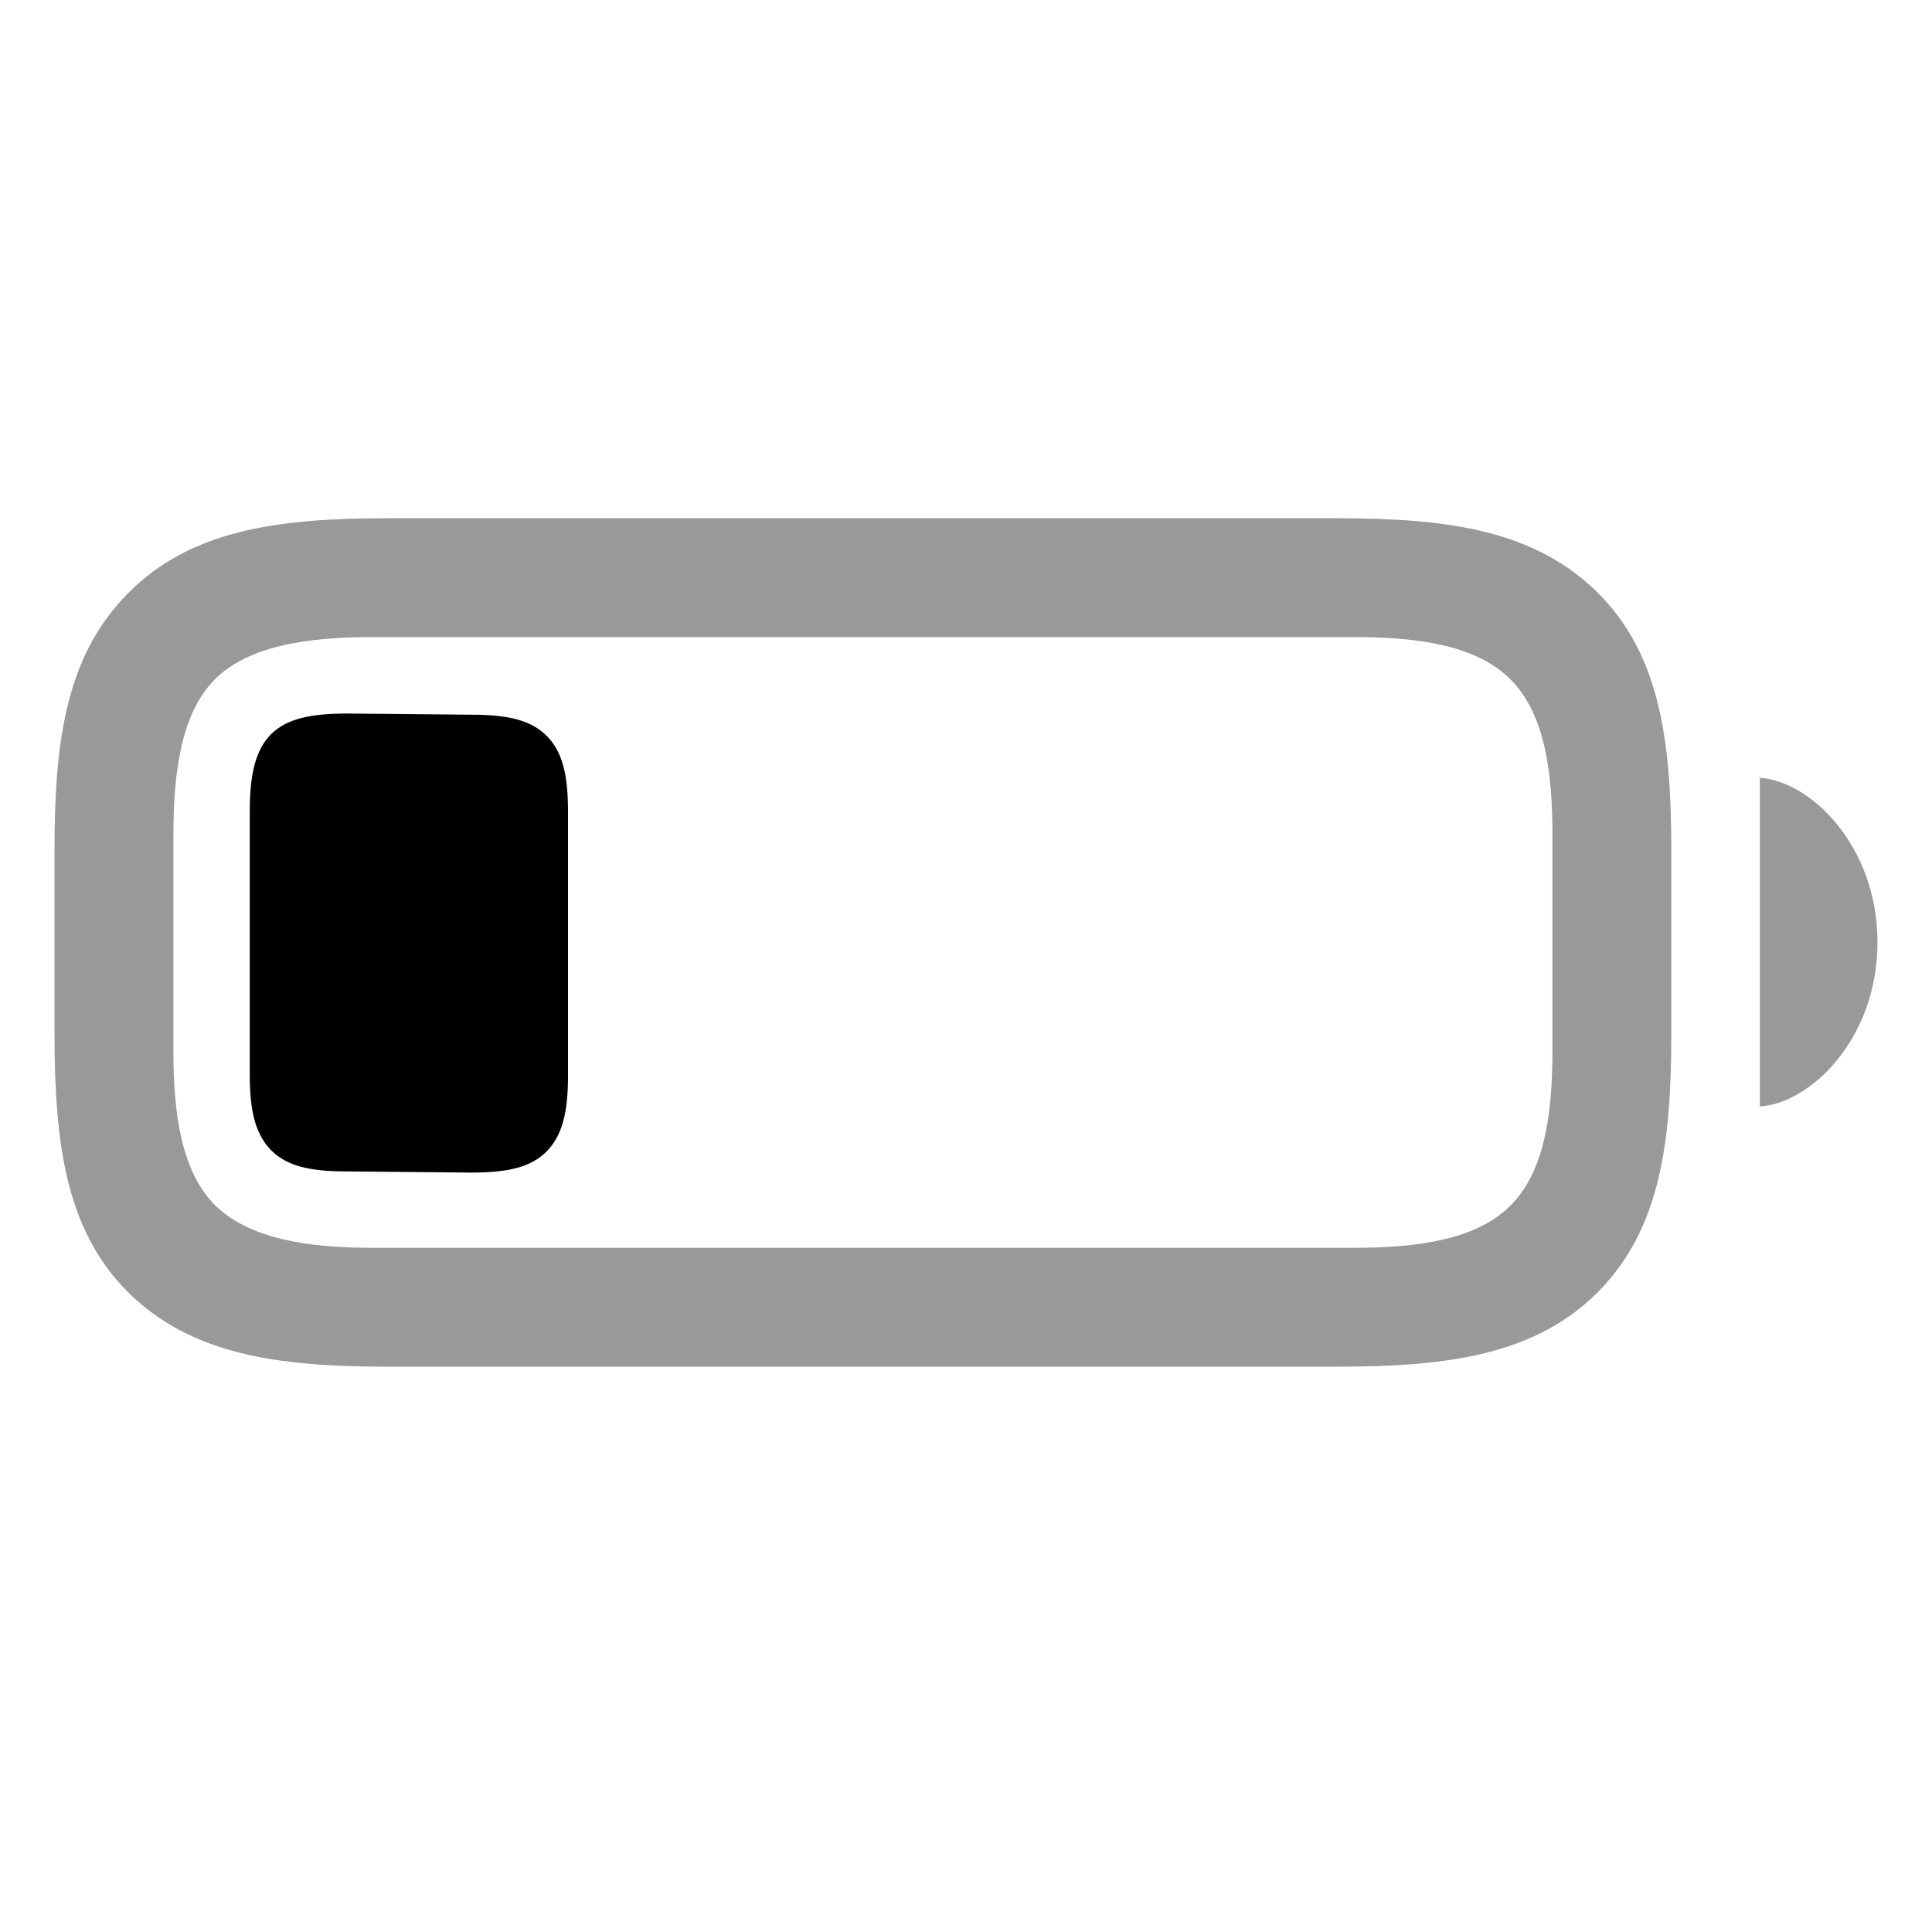
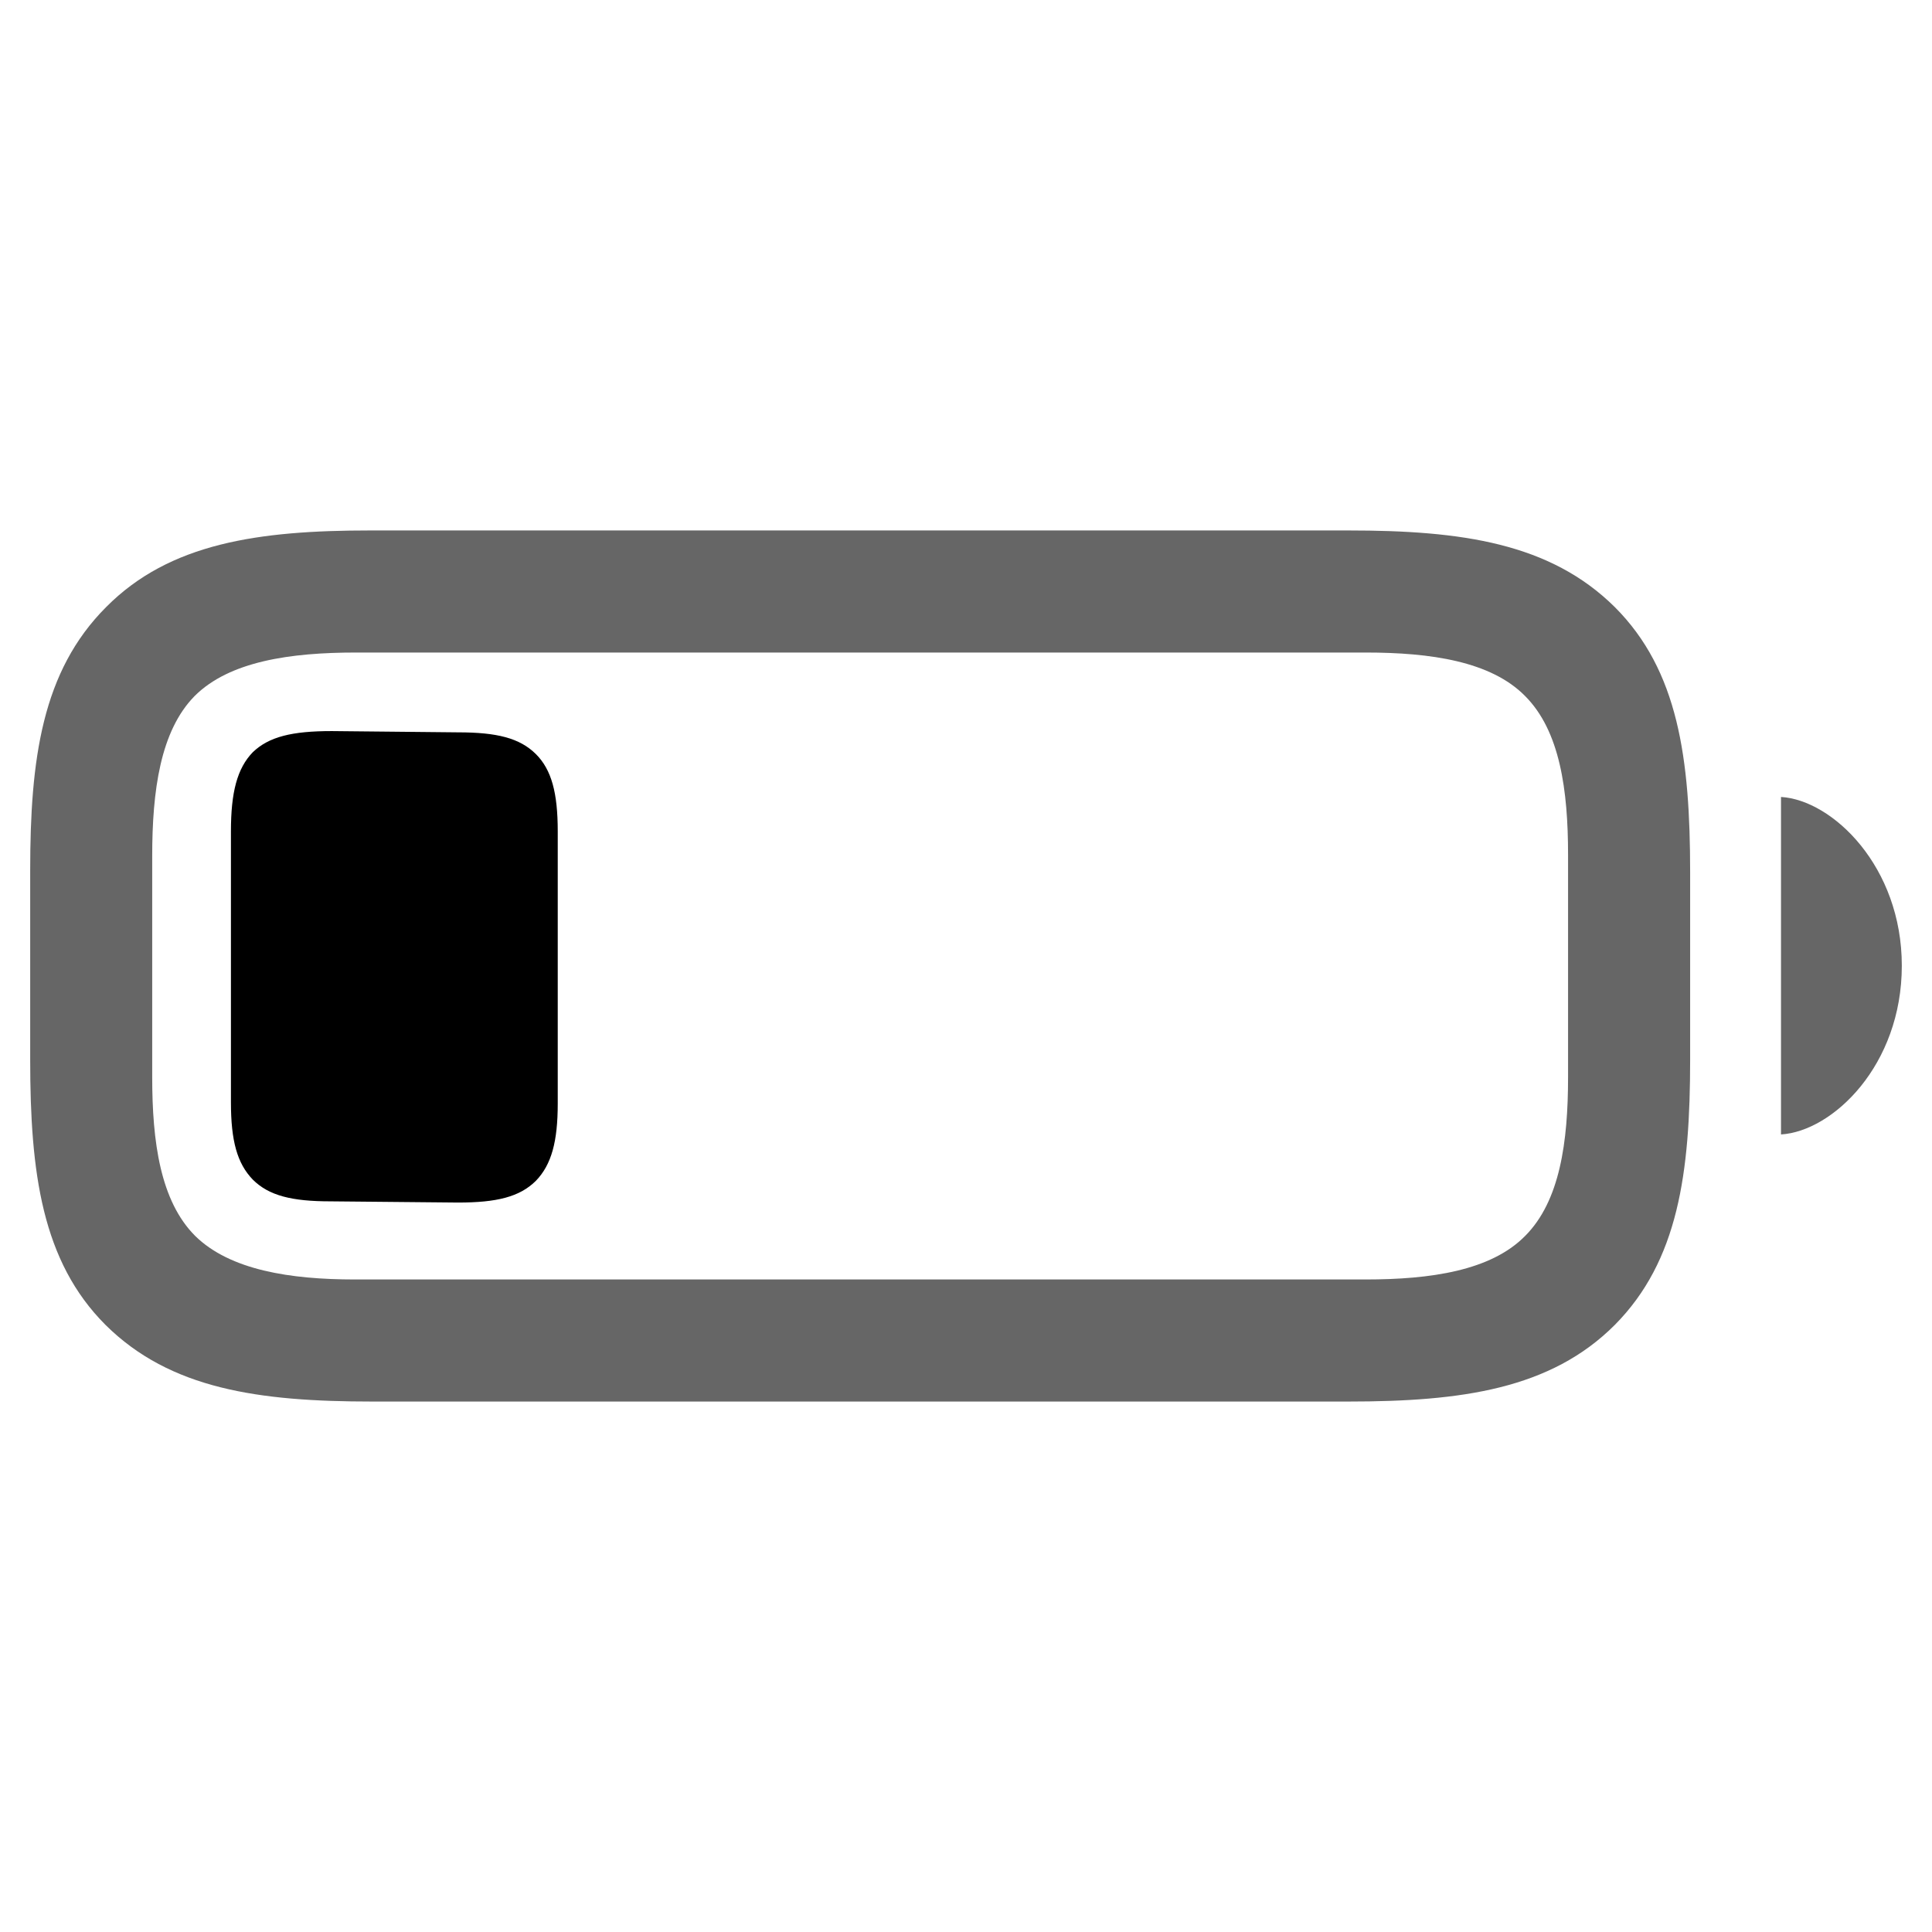
- <svg xmlns="http://www.w3.org/2000/svg" width="28" height="28" viewBox="0 0 28 28" fill="none">
-   <path d="M5.615 19.807H19.396C20.996 19.807 22.253 19.631 23.158 18.726C24.055 17.82 24.222 16.581 24.222 14.981V12.336C24.222 10.727 24.055 9.488 23.158 8.592C22.244 7.687 20.996 7.511 19.396 7.511H5.589C4.016 7.511 2.759 7.687 1.862 8.592C0.957 9.497 0.79 10.736 0.79 12.31V14.981C0.79 16.581 0.957 17.829 1.854 18.726C2.768 19.631 4.016 19.807 5.615 19.807ZM5.369 18.084C4.464 18.084 3.611 17.952 3.119 17.469C2.627 16.977 2.513 16.142 2.513 15.227V12.107C2.513 11.185 2.627 10.341 3.11 9.849C3.603 9.356 4.464 9.233 5.387 9.233H19.643C20.557 9.233 21.409 9.356 21.893 9.849C22.385 10.341 22.499 11.176 22.499 12.09V15.227C22.499 16.142 22.385 16.977 21.893 17.469C21.409 17.961 20.557 18.084 19.643 18.084H5.369ZM25.505 16.036C26.234 15.992 27.21 15.06 27.21 13.654C27.21 12.257 26.234 11.316 25.505 11.273V16.036Z" fill="currentColor" opacity="0.4" />
-   <path d="M6.826 16.994L5.026 16.977C4.481 16.977 4.156 16.898 3.928 16.669C3.708 16.44 3.62 16.124 3.62 15.579V11.756C3.62 11.202 3.708 10.868 3.928 10.64C4.156 10.42 4.481 10.341 5.044 10.341L6.826 10.358C7.371 10.358 7.696 10.438 7.924 10.666C8.144 10.886 8.232 11.211 8.232 11.756V15.597C8.232 16.133 8.144 16.458 7.924 16.686C7.696 16.915 7.371 16.994 6.826 16.994Z" fill="currentColor" />
+ <svg xmlns="http://www.w3.org/2000/svg" width="32" height="32" viewBox="0 0 32 32" fill="none">
+   <path d="M6.162 23.214H22.332C24.209 23.214 25.684 23.008 26.746 21.945C27.798 20.883 27.994 19.429 27.994 17.552V14.448C27.994 12.561 27.798 11.107 26.746 10.055C25.673 8.993 24.209 8.786 22.332 8.786H6.131C4.285 8.786 2.81 8.993 1.758 10.055C0.696 11.117 0.5 12.571 0.5 14.417V17.552C0.5 19.429 0.696 20.893 1.748 21.945C2.82 23.008 4.285 23.214 6.162 23.214ZM5.873 21.192C4.811 21.192 3.81 21.038 3.233 20.471C2.655 19.893 2.521 18.913 2.521 17.841V14.18C2.521 13.097 2.655 12.107 3.223 11.529C3.8 10.952 4.811 10.808 5.894 10.808H22.621C23.693 10.808 24.694 10.952 25.261 11.529C25.838 12.107 25.972 13.087 25.972 14.159V17.841C25.972 18.913 25.838 19.893 25.261 20.471C24.694 21.048 23.693 21.192 22.621 21.192H5.873ZM29.499 18.79C30.355 18.738 31.5 17.645 31.5 15.995C31.5 14.355 30.355 13.252 29.499 13.2V18.79Z" fill="currentColor" opacity="0.6" />
+   <path d="M7.587 19.918L5.475 19.898C4.836 19.898 4.454 19.805 4.186 19.537C3.928 19.268 3.825 18.897 3.825 18.257V13.77C3.825 13.12 3.928 12.728 4.186 12.46C4.454 12.202 4.836 12.109 5.496 12.109L7.587 12.13C8.227 12.13 8.608 12.223 8.877 12.491C9.135 12.749 9.238 13.131 9.238 13.77V18.278C9.238 18.907 9.135 19.289 8.877 19.557C8.608 19.825 8.227 19.918 7.587 19.918Z" fill="currentColor" />
</svg>
